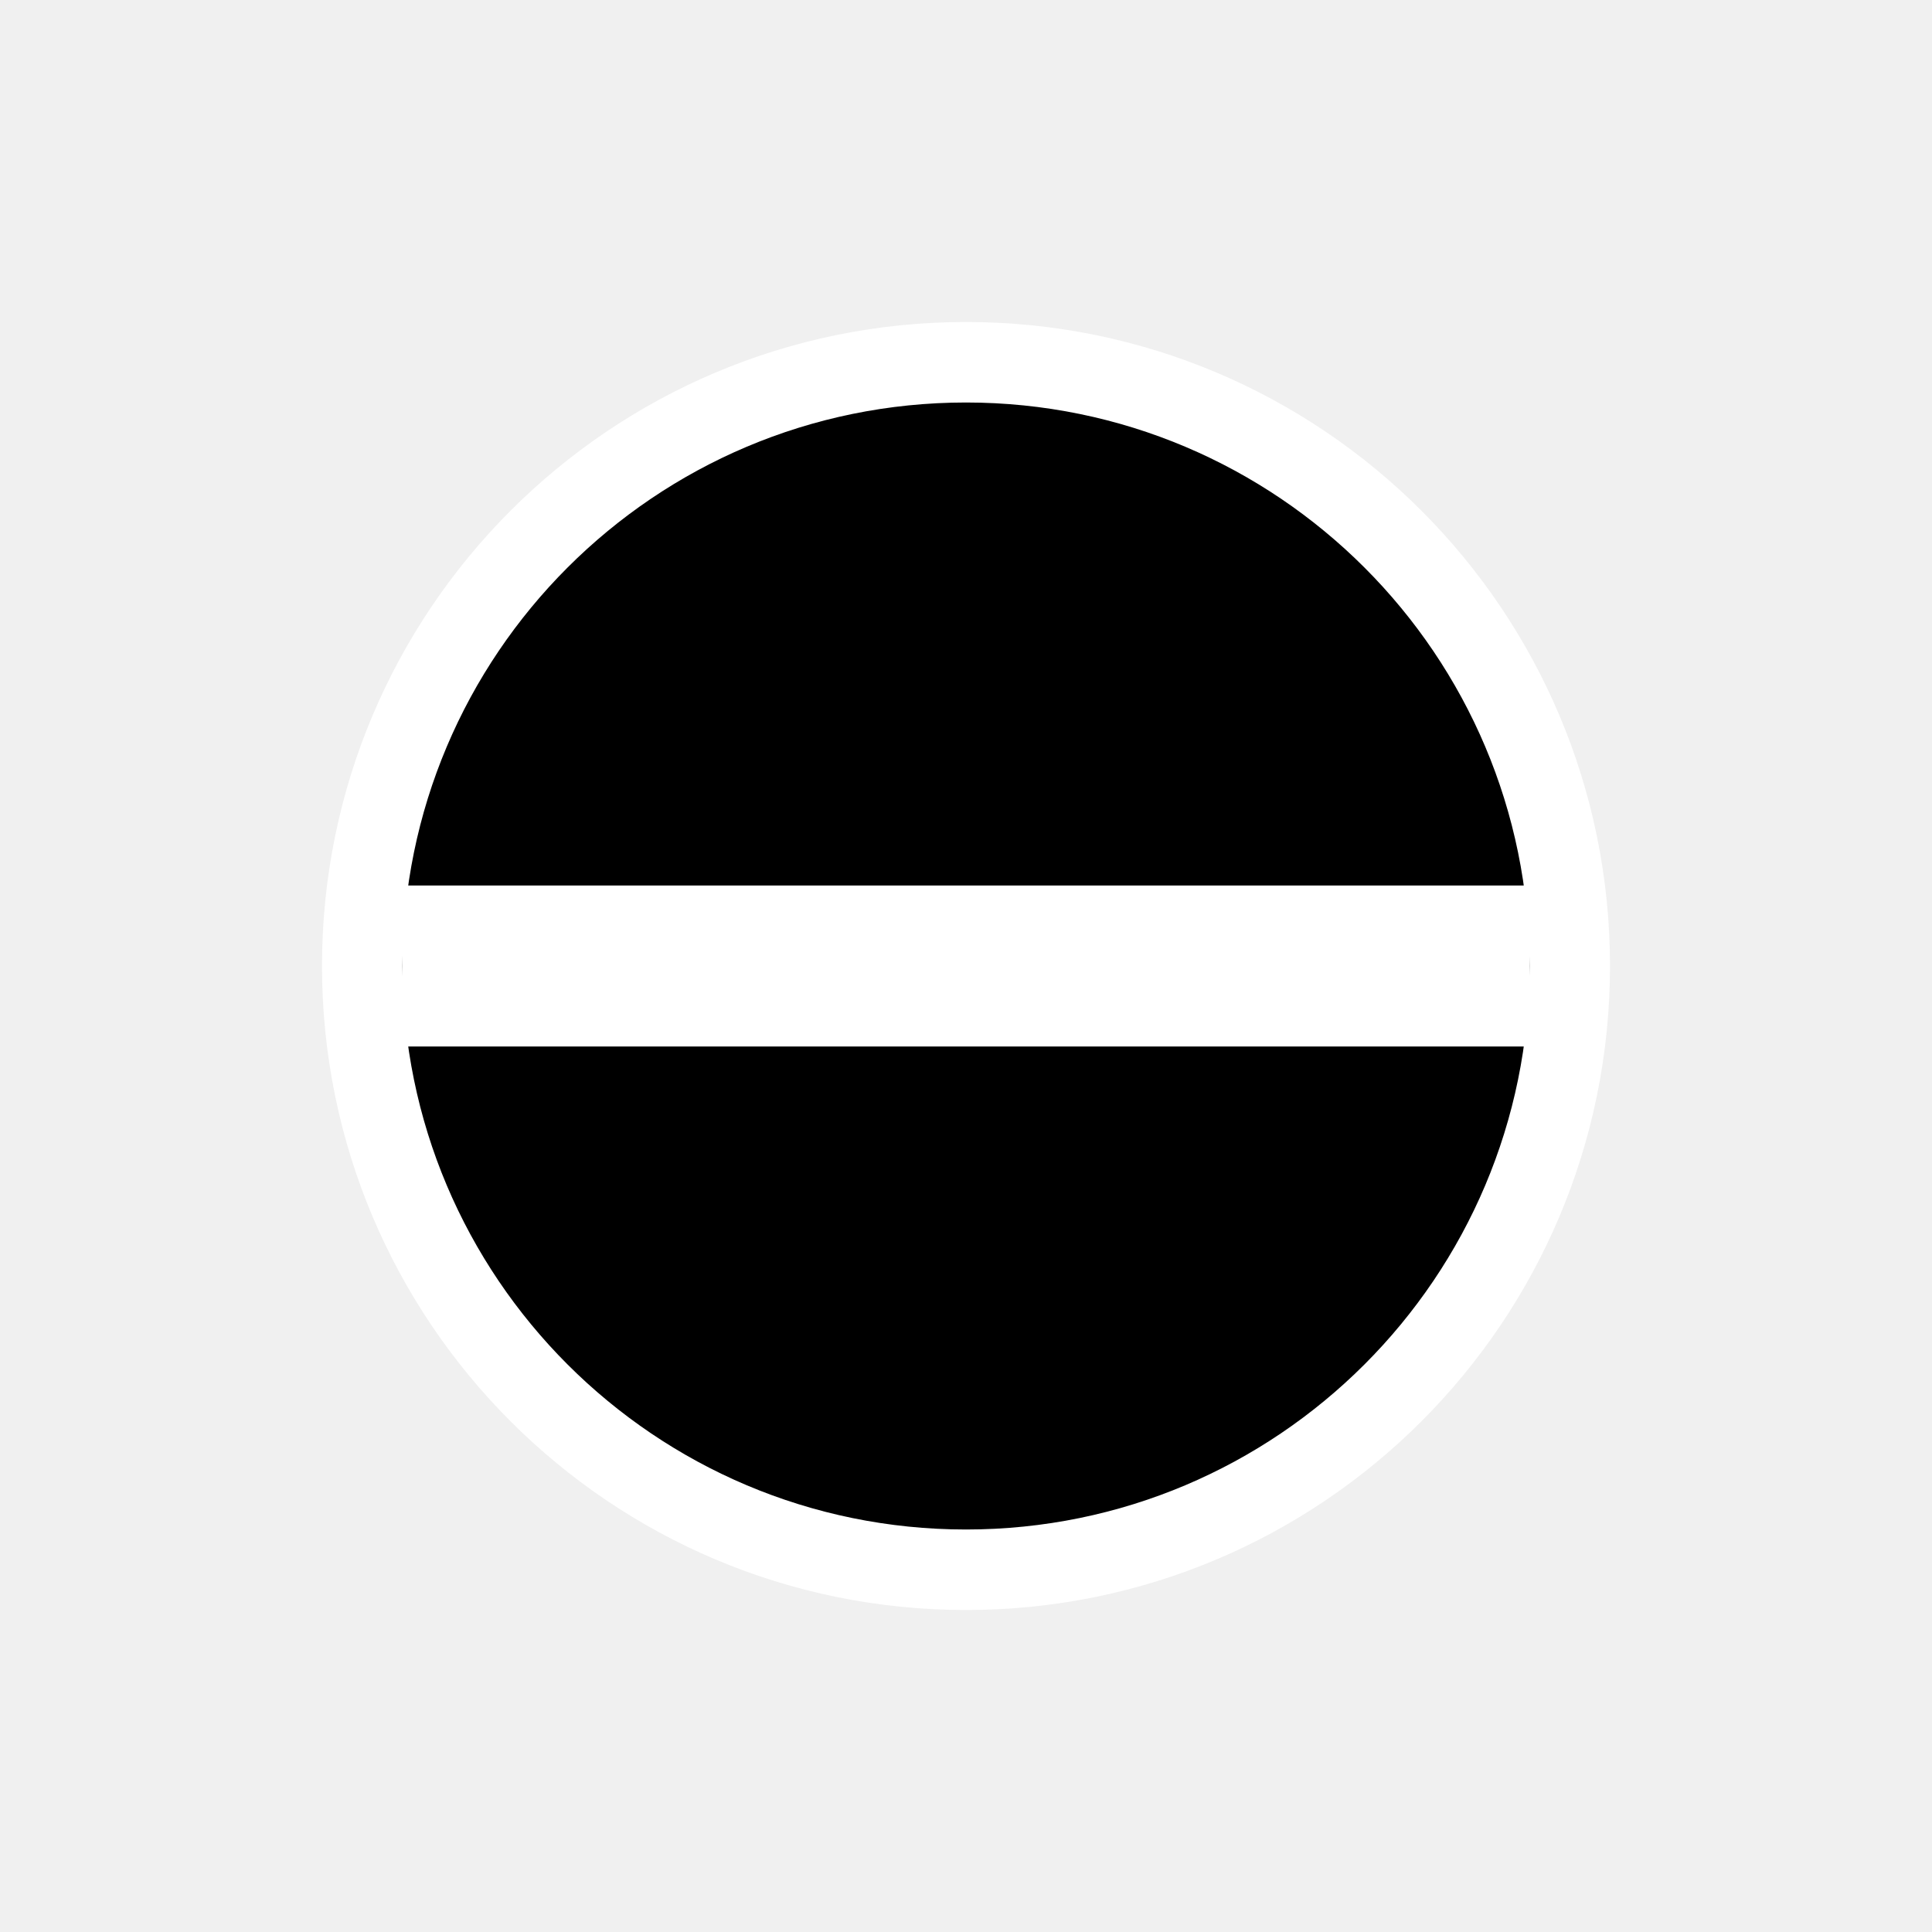
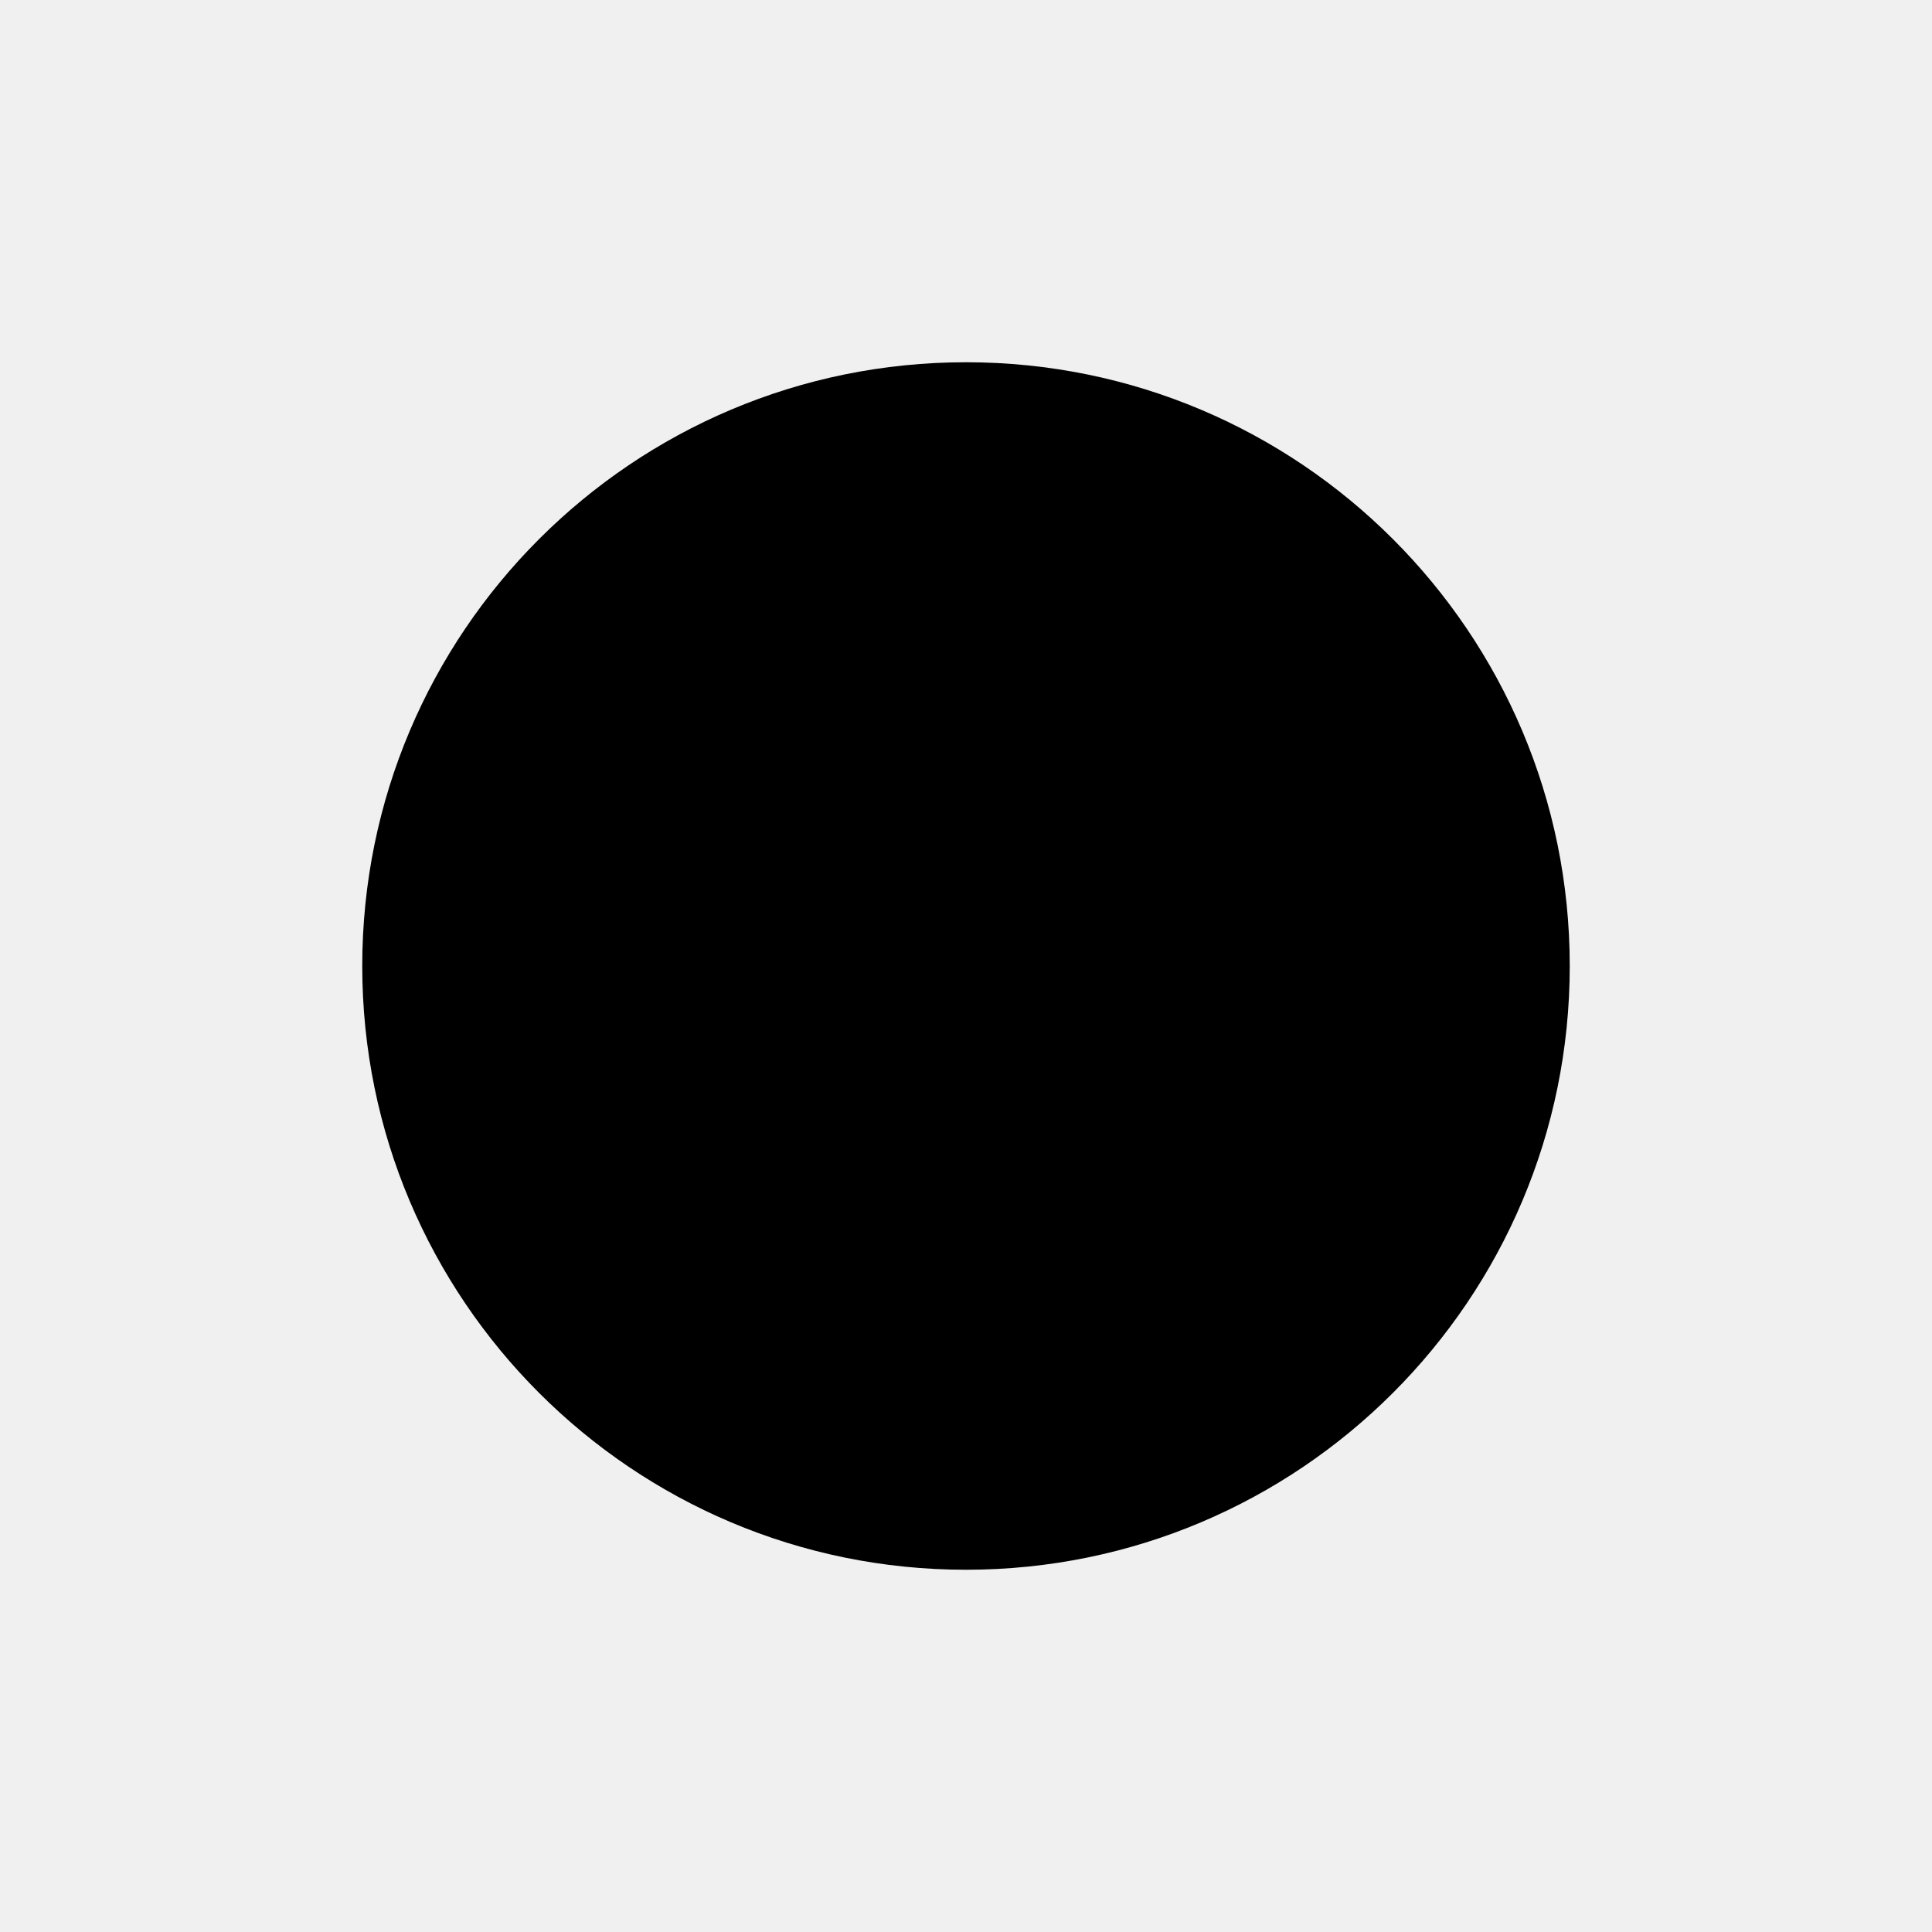
<svg xmlns="http://www.w3.org/2000/svg" width="24" height="24">
-   <g transform="translate(5 5)" stroke="#FFF" fill="none" fill-rule="evenodd">
+   <g transform="translate(5 5)" fill="none" fill-rule="evenodd">
    <circle fill="#000" cx="7" cy="7" r="7.5" />
    <path d="M14 7H0" stroke-width="2" />
  </g>
</svg>
